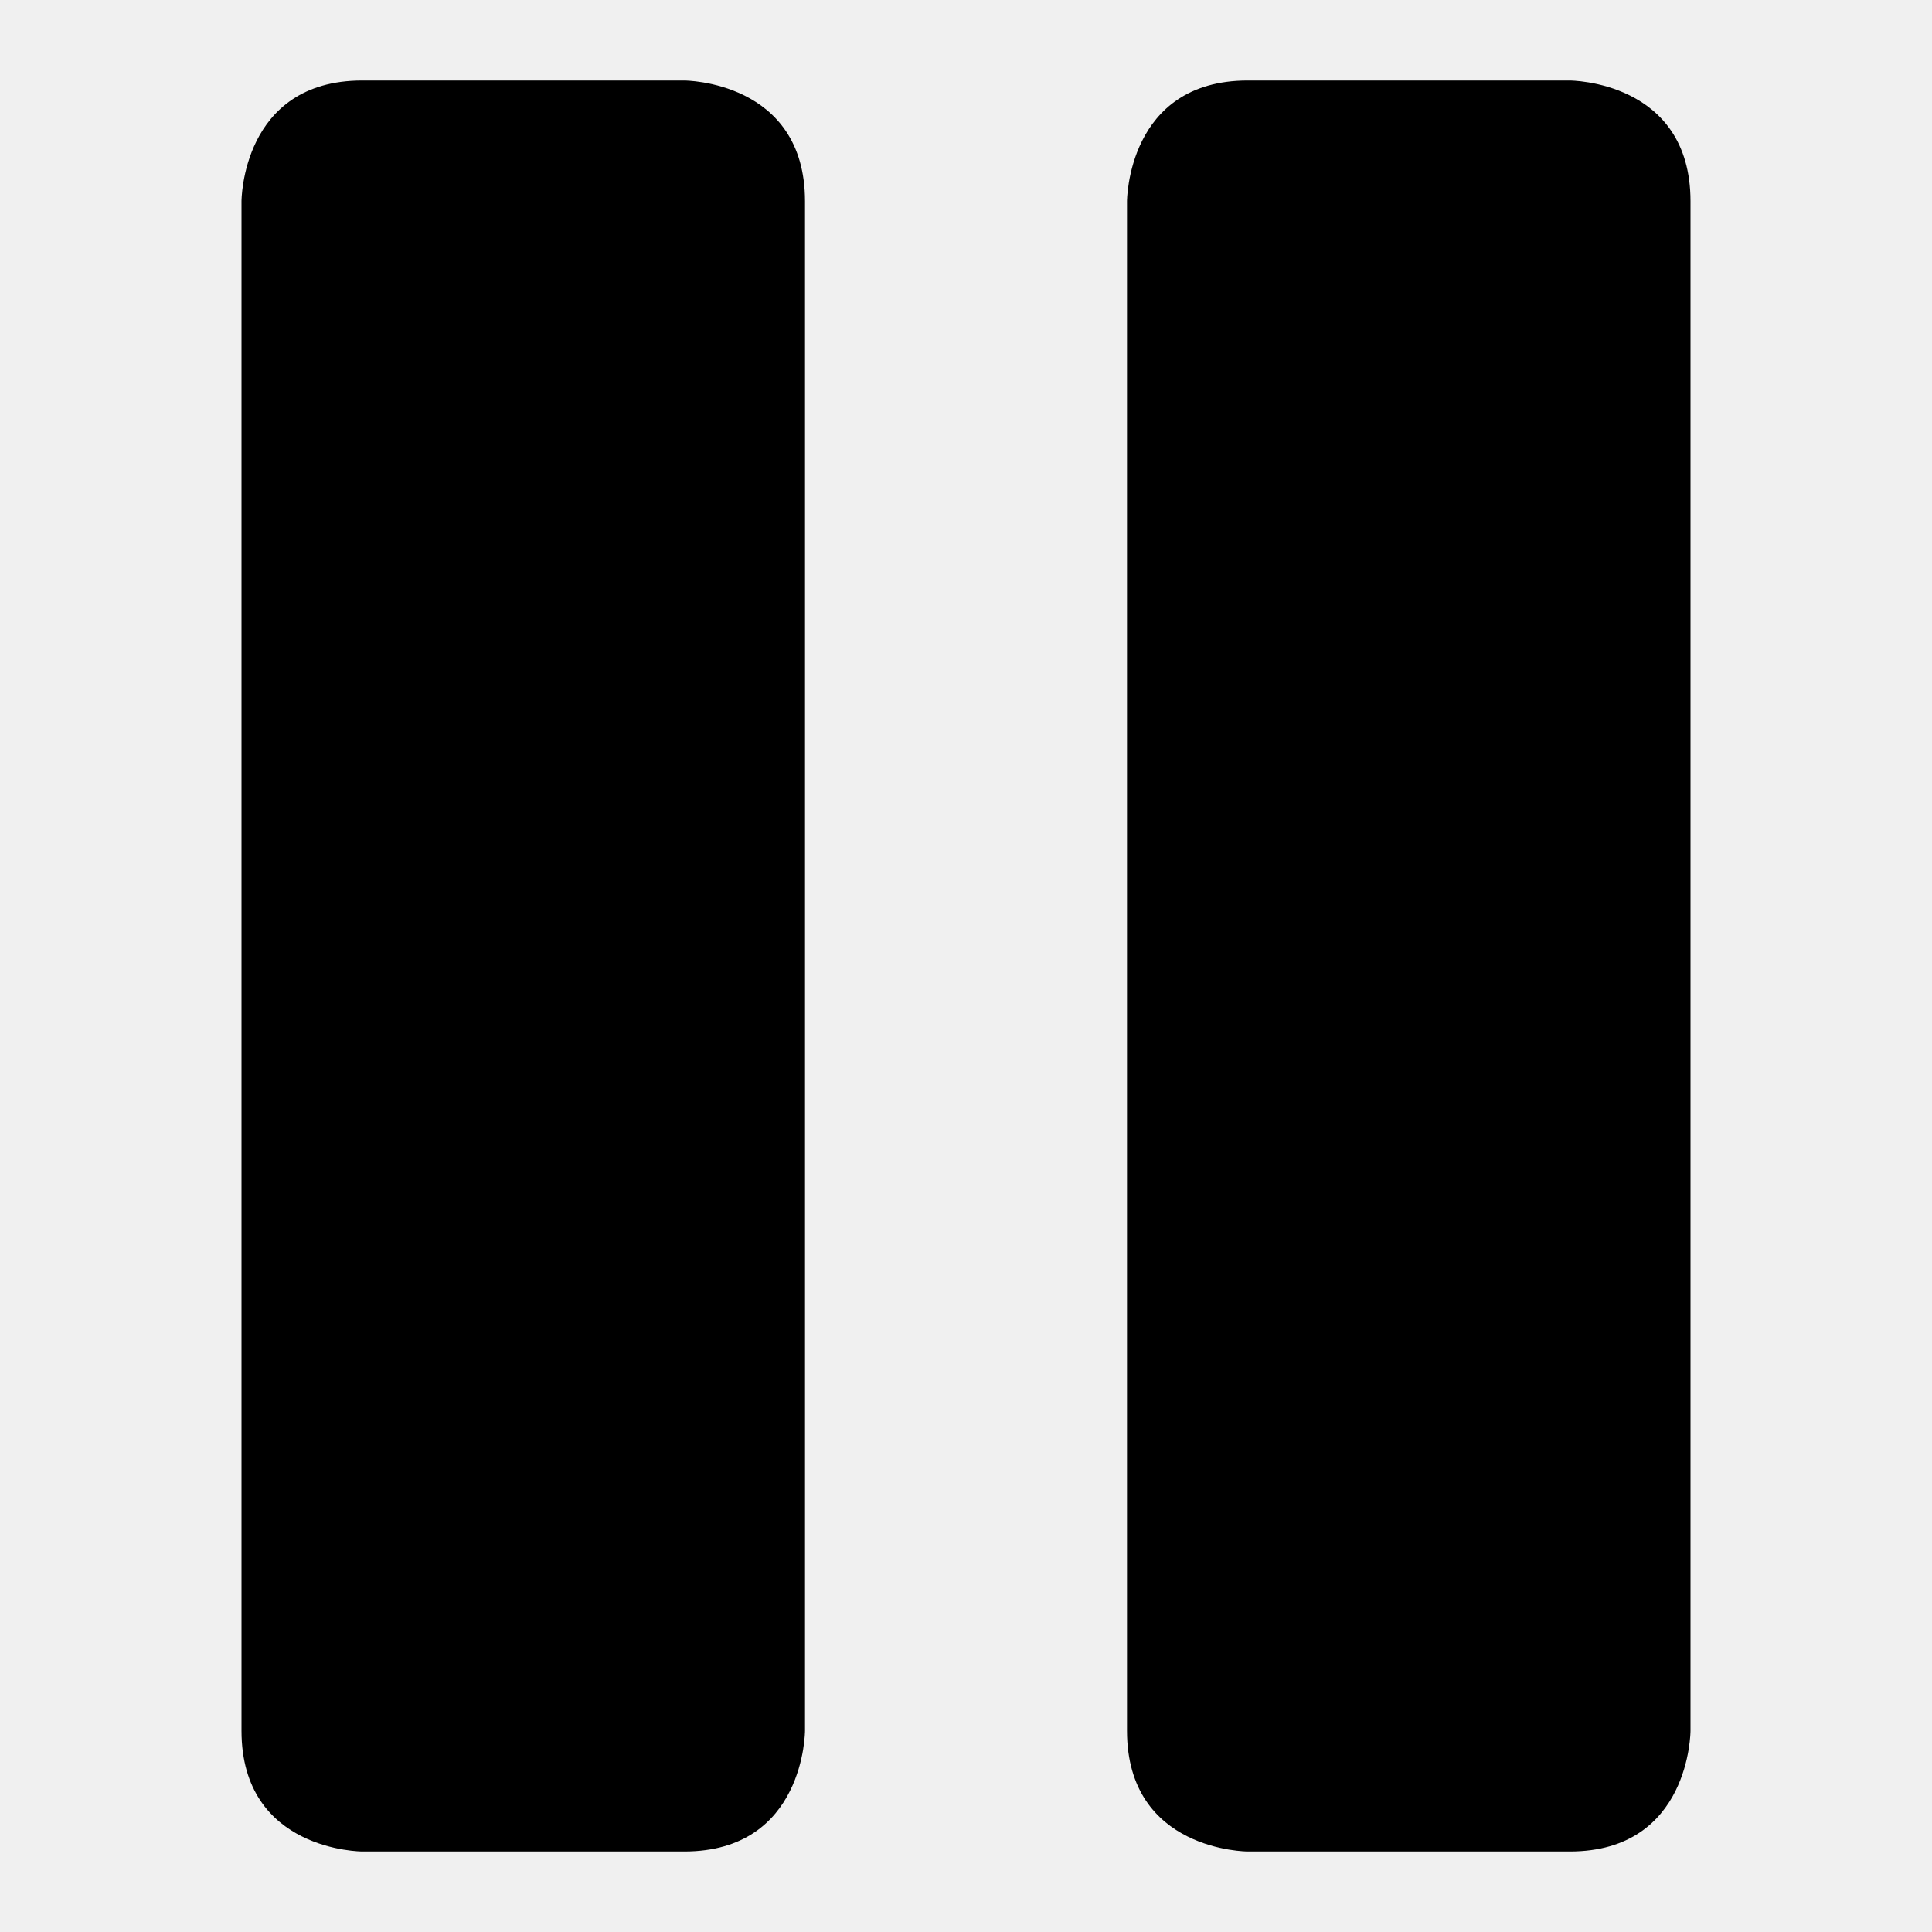
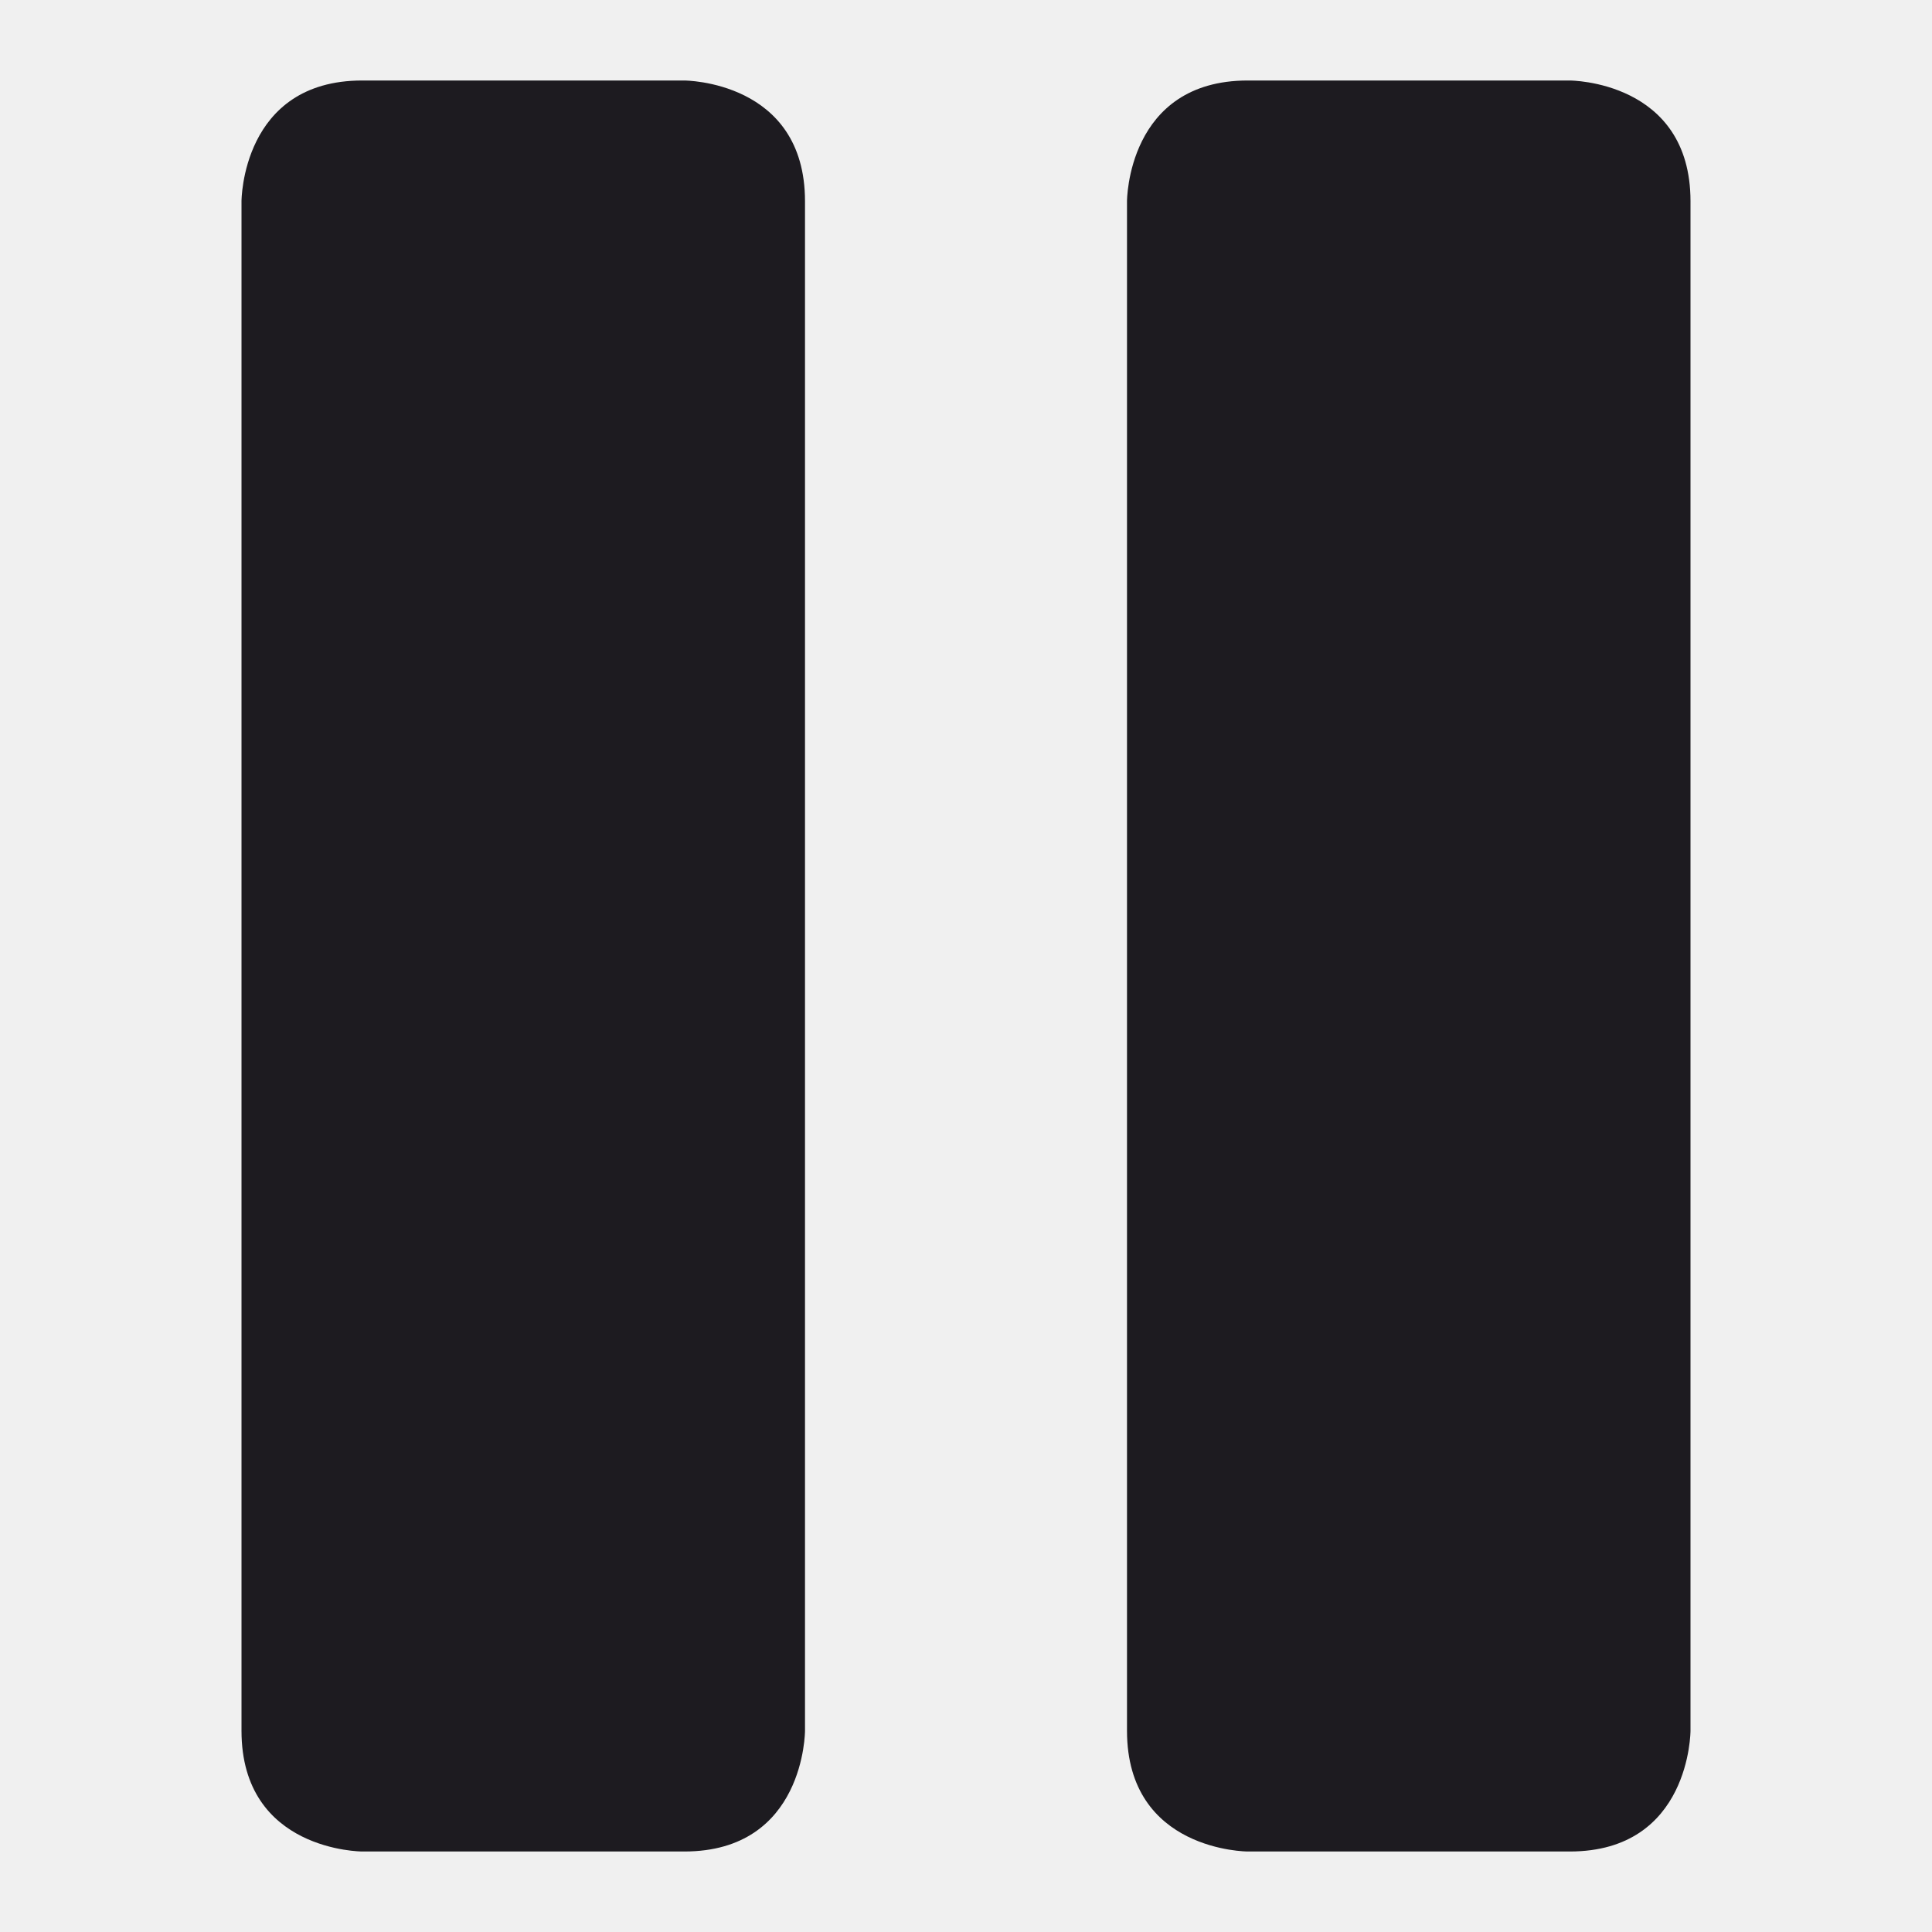
- <svg xmlns="http://www.w3.org/2000/svg" width="24" height="24" fill="none" viewBox="0 0 24 24">
-   <g fill="currentColor" clip-path="url(#a)">
-     <path d="M8.5 1S10 1 10 2.5v19S10 23 8.5 23h-4S3 23 3 21.5v-19S3 1 4.5 1zm11 0S21 1 21 2.5v19s0 1.5-1.5 1.5h-4S14 23 14 21.5v-19S14 1 15.5 1z" />
+ <svg xmlns="http://www.w3.org/2000/svg" width="24" height="24" viewBox="0 0 24 24" fill="none">
+   <g clip-path="url(#clip0_1_3314)">
+     <path d="M8.5 1C8.5 1 10 1 10 2.5V21.5C10 21.5 10 23 8.5 23H4.5C4.5 23 3 23 3 21.5V2.5C3 2.5 3 1 4.5 1H8.5Z" fill="#1D1B20" />
+     <path d="M19.5 1C19.5 1 21 1 21 2.5V21.5C21 21.5 21 23 19.5 23H15.5C15.5 23 14 23 14 21.5V2.5C14 2.5 14 1 15.5 1H19.5Z" fill="#1D1B20" />
  </g>
  <defs>
-     <clipPath id="a">
-       <path fill="currentColor" d="M0 0h24v24H0z" />
+     <clipPath id="clip0_1_3314">
+       <rect width="24" height="24" fill="white" />
    </clipPath>
  </defs>
</svg>
